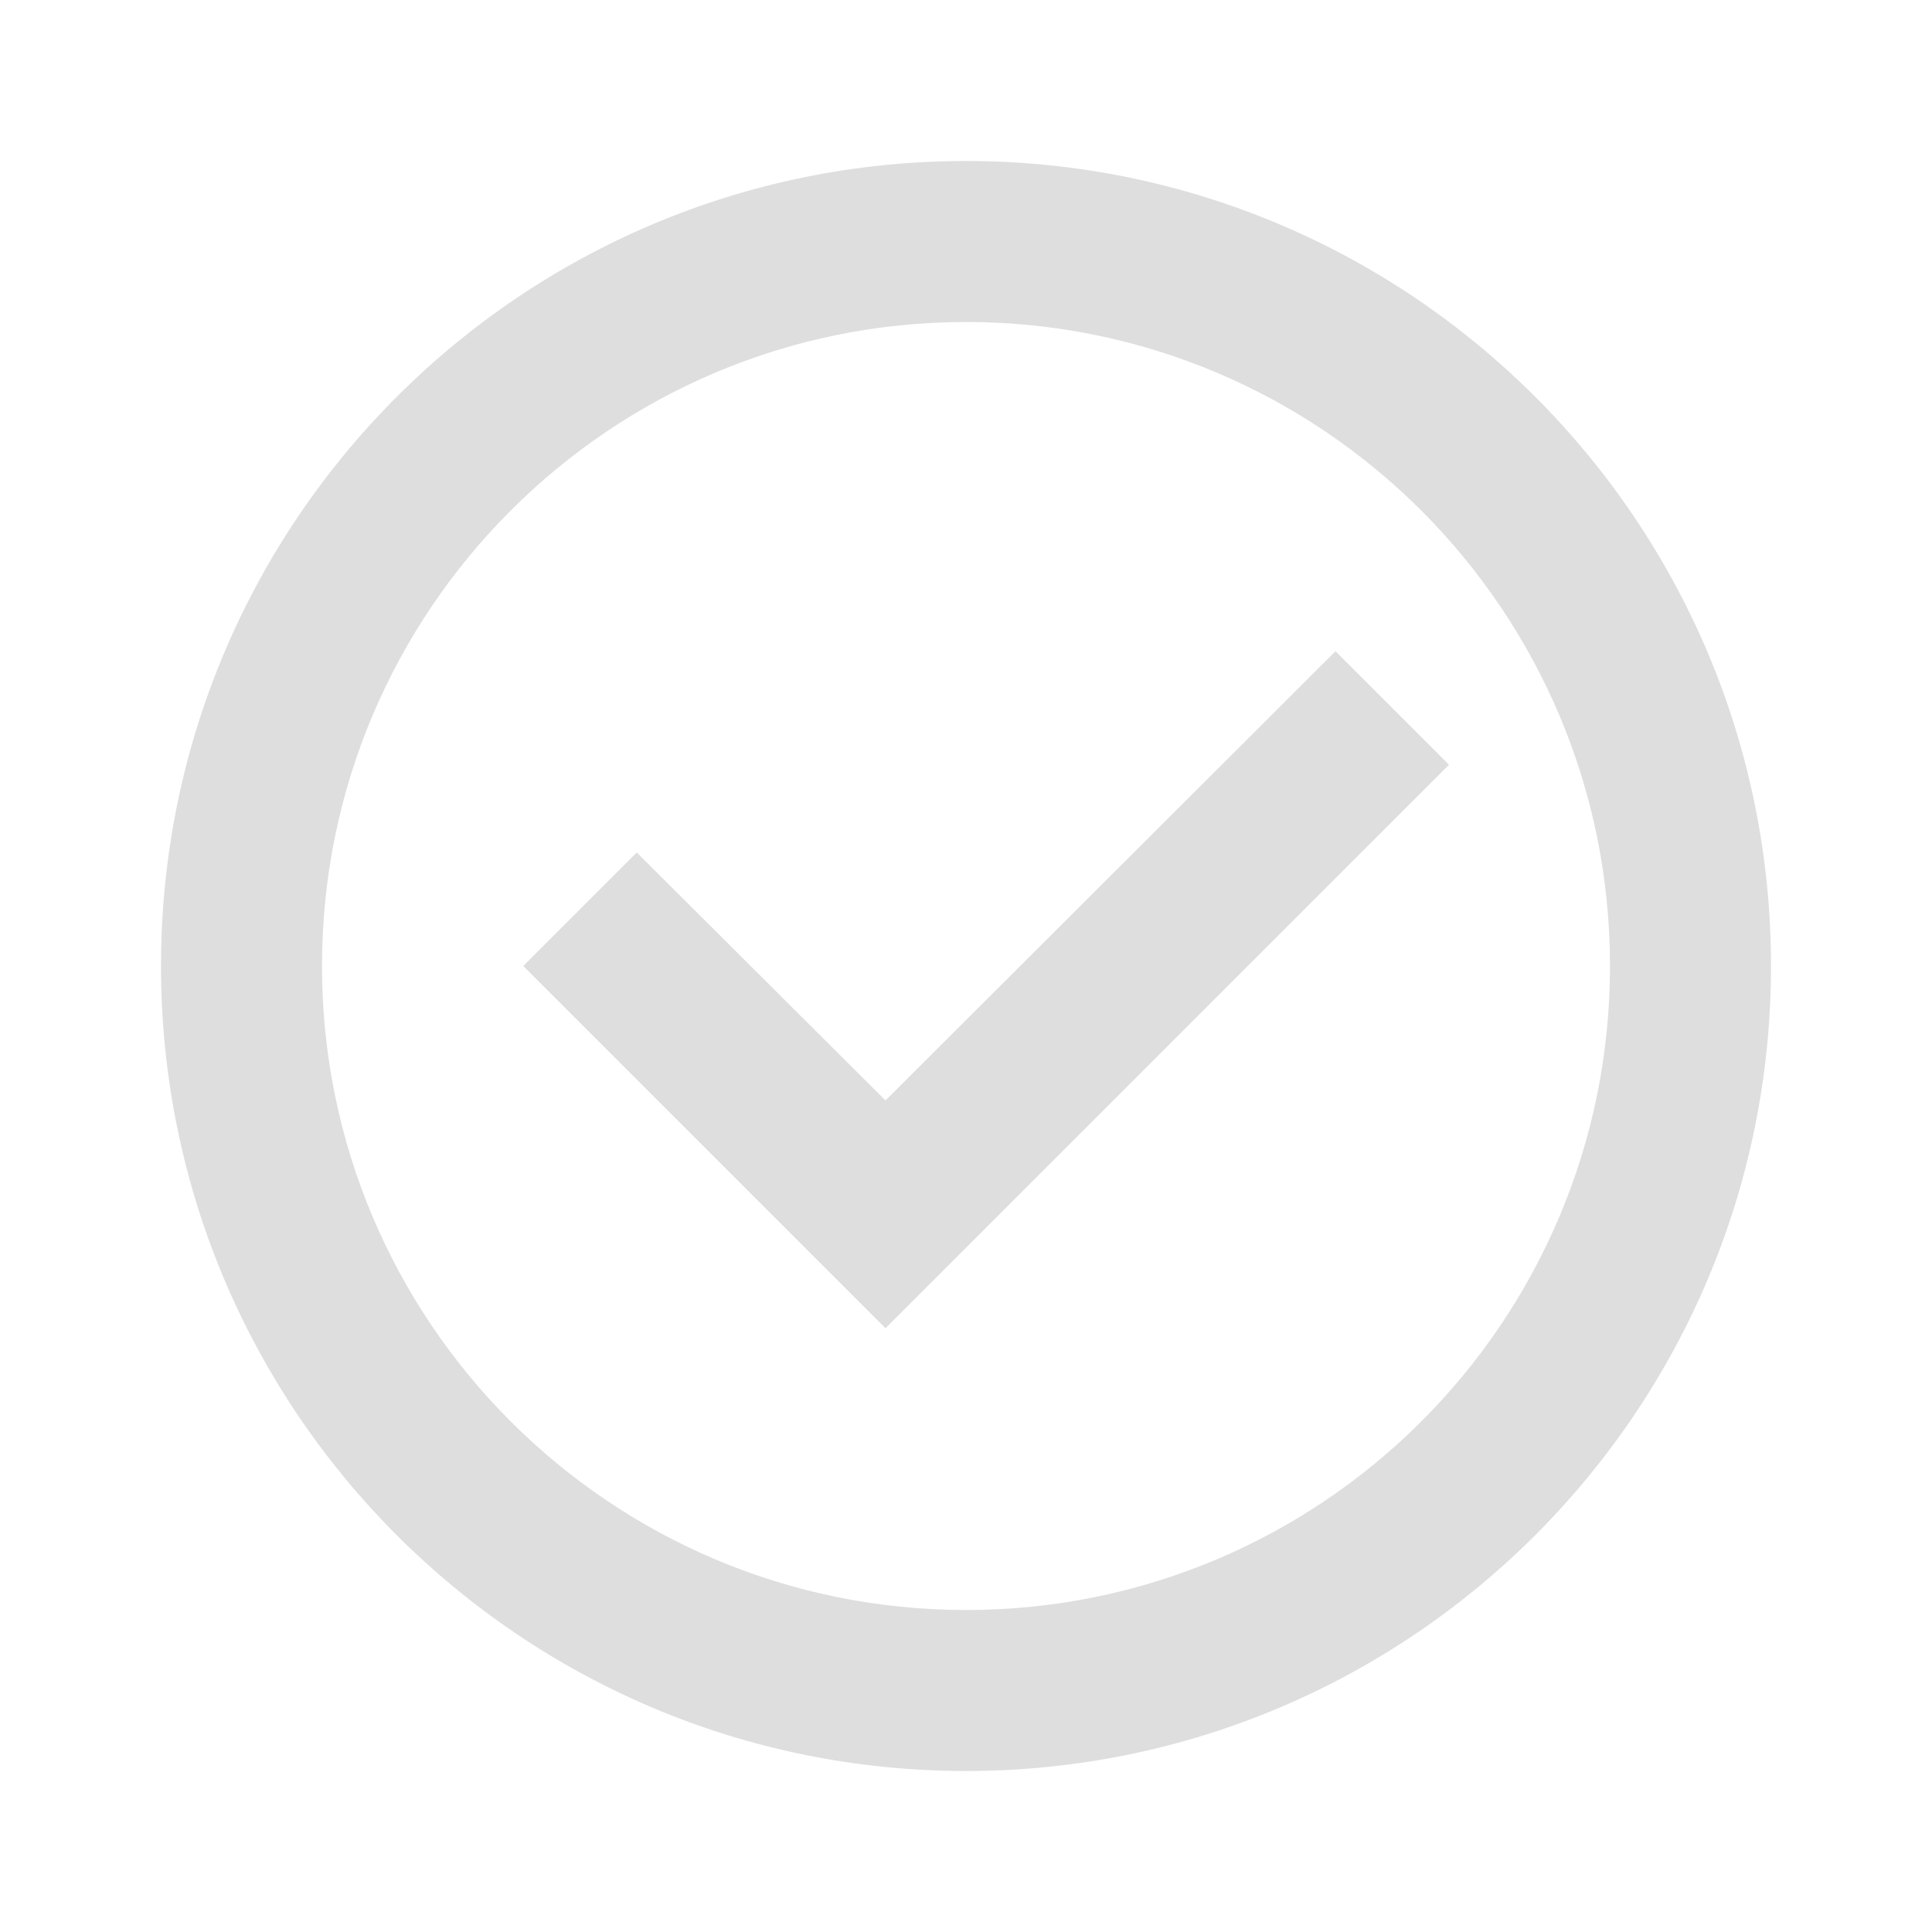
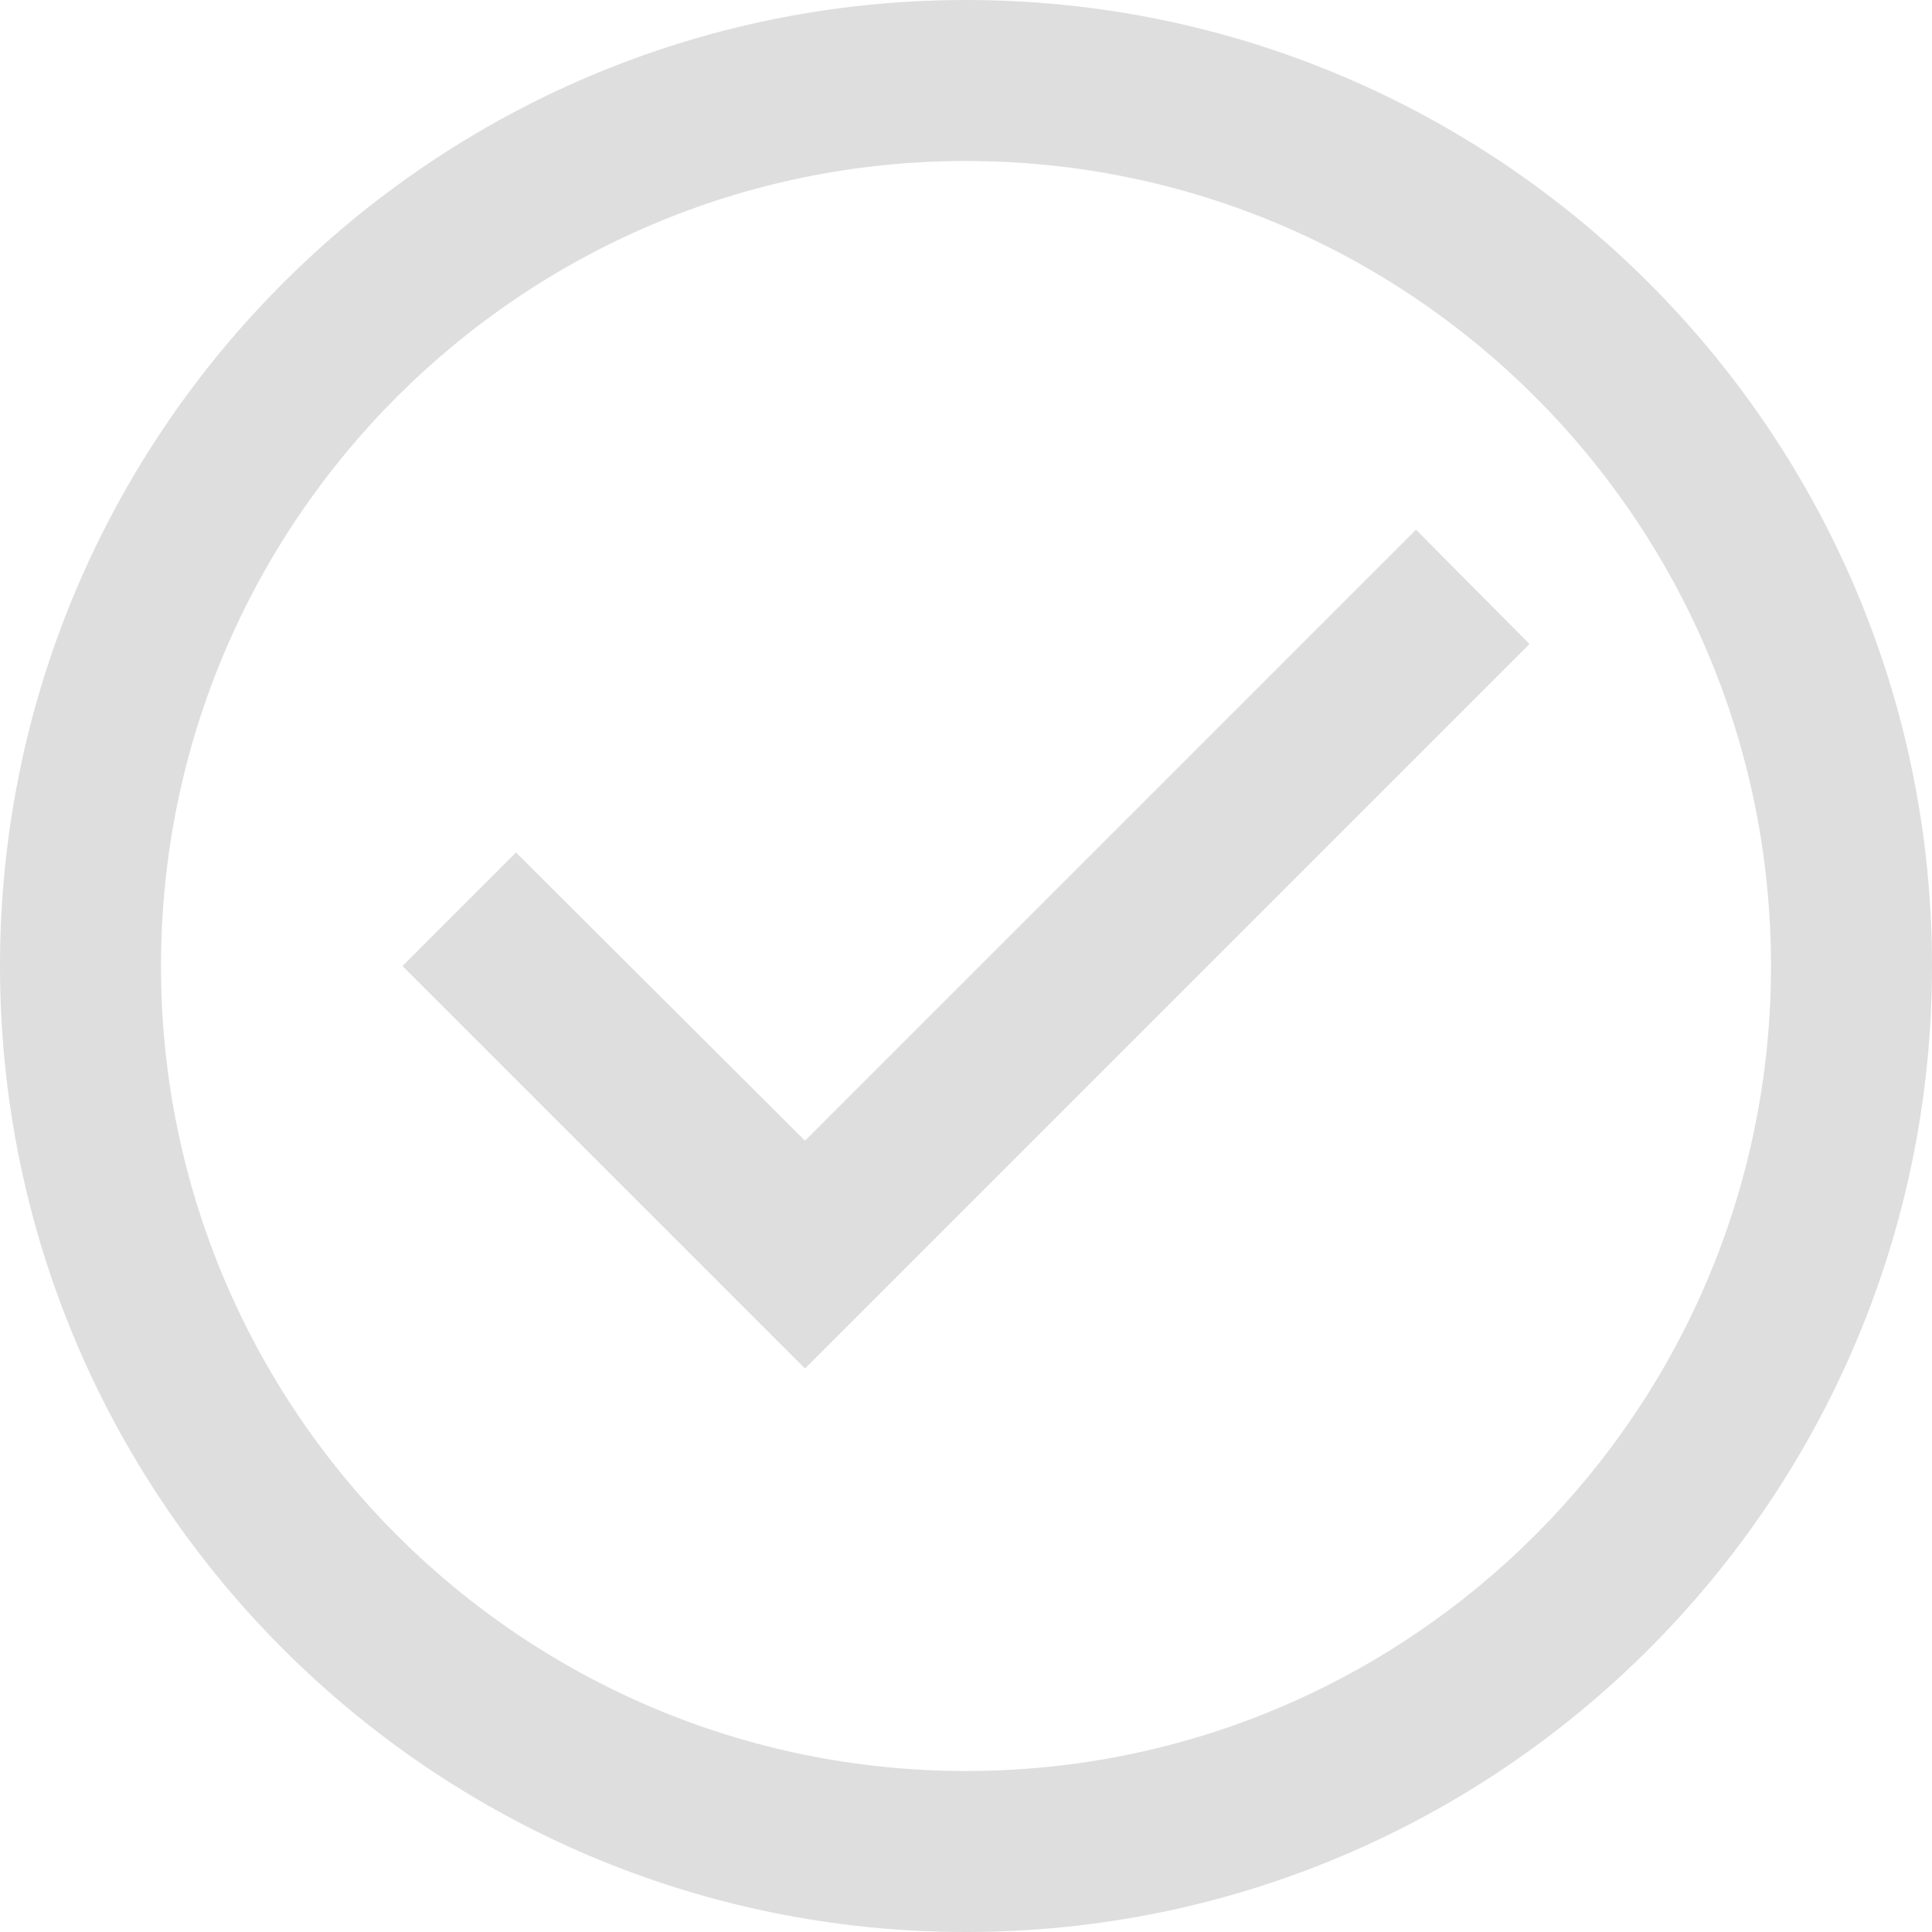
- <svg xmlns="http://www.w3.org/2000/svg" version="1.1" width="24" height="24" viewBox="0 0 24 24">
-   <path d="M12,2A10,10 0 0,1 22,12A10,10 0 0,1 12,22A10,10 0 0,1 2,12A10,10 0 0,1 12,2M12,4A8,8 0 0,0 4,12A8,8 0 0,0 12,20A8,8 0 0,0 20,12A8,8 0 0,0 12,4M11,16.5L6.5,12L7.91,10.59L11,13.67L16.59,8.09L18,9.5L11,16.5Z" fill="#DEDEDE" />
+ <svg xmlns="http://www.w3.org/2000/svg" width="12px" height="12px" viewBox="0 0 12 12" version="1.1">
+   <defs />
+   <g id="Android-Light" stroke="none" stroke-width="1" fill="none" fill-rule="evenodd">
+     <g id="Android-Light/Message/Status/Sent" transform="translate(-6, 0)" fill="#000000" fill-rule="nonzero">
+       <path d="M12,0 C15.312,0 18,2.688 18,6 C18,9.312 15.312,12 12,12 C8.688,12 6,9.312 6,6 C6,2.688 8.688,0 12,0 Z M12,1 C9.24,1 7,3.24 7,6 C7,8.76 9.24,11 12,11 C14.76,11 17,8.76 17,6 C17,3.24 14.76,1 12,1 Z M11,8.5 L8.5,6 L9.205,5.295 L11,7.085 L14.795,3.29 L15.5,4 L11,8.5 Z" id="check" fill="#DEDEDE" />
+     </g>
+   </g>
</svg>
